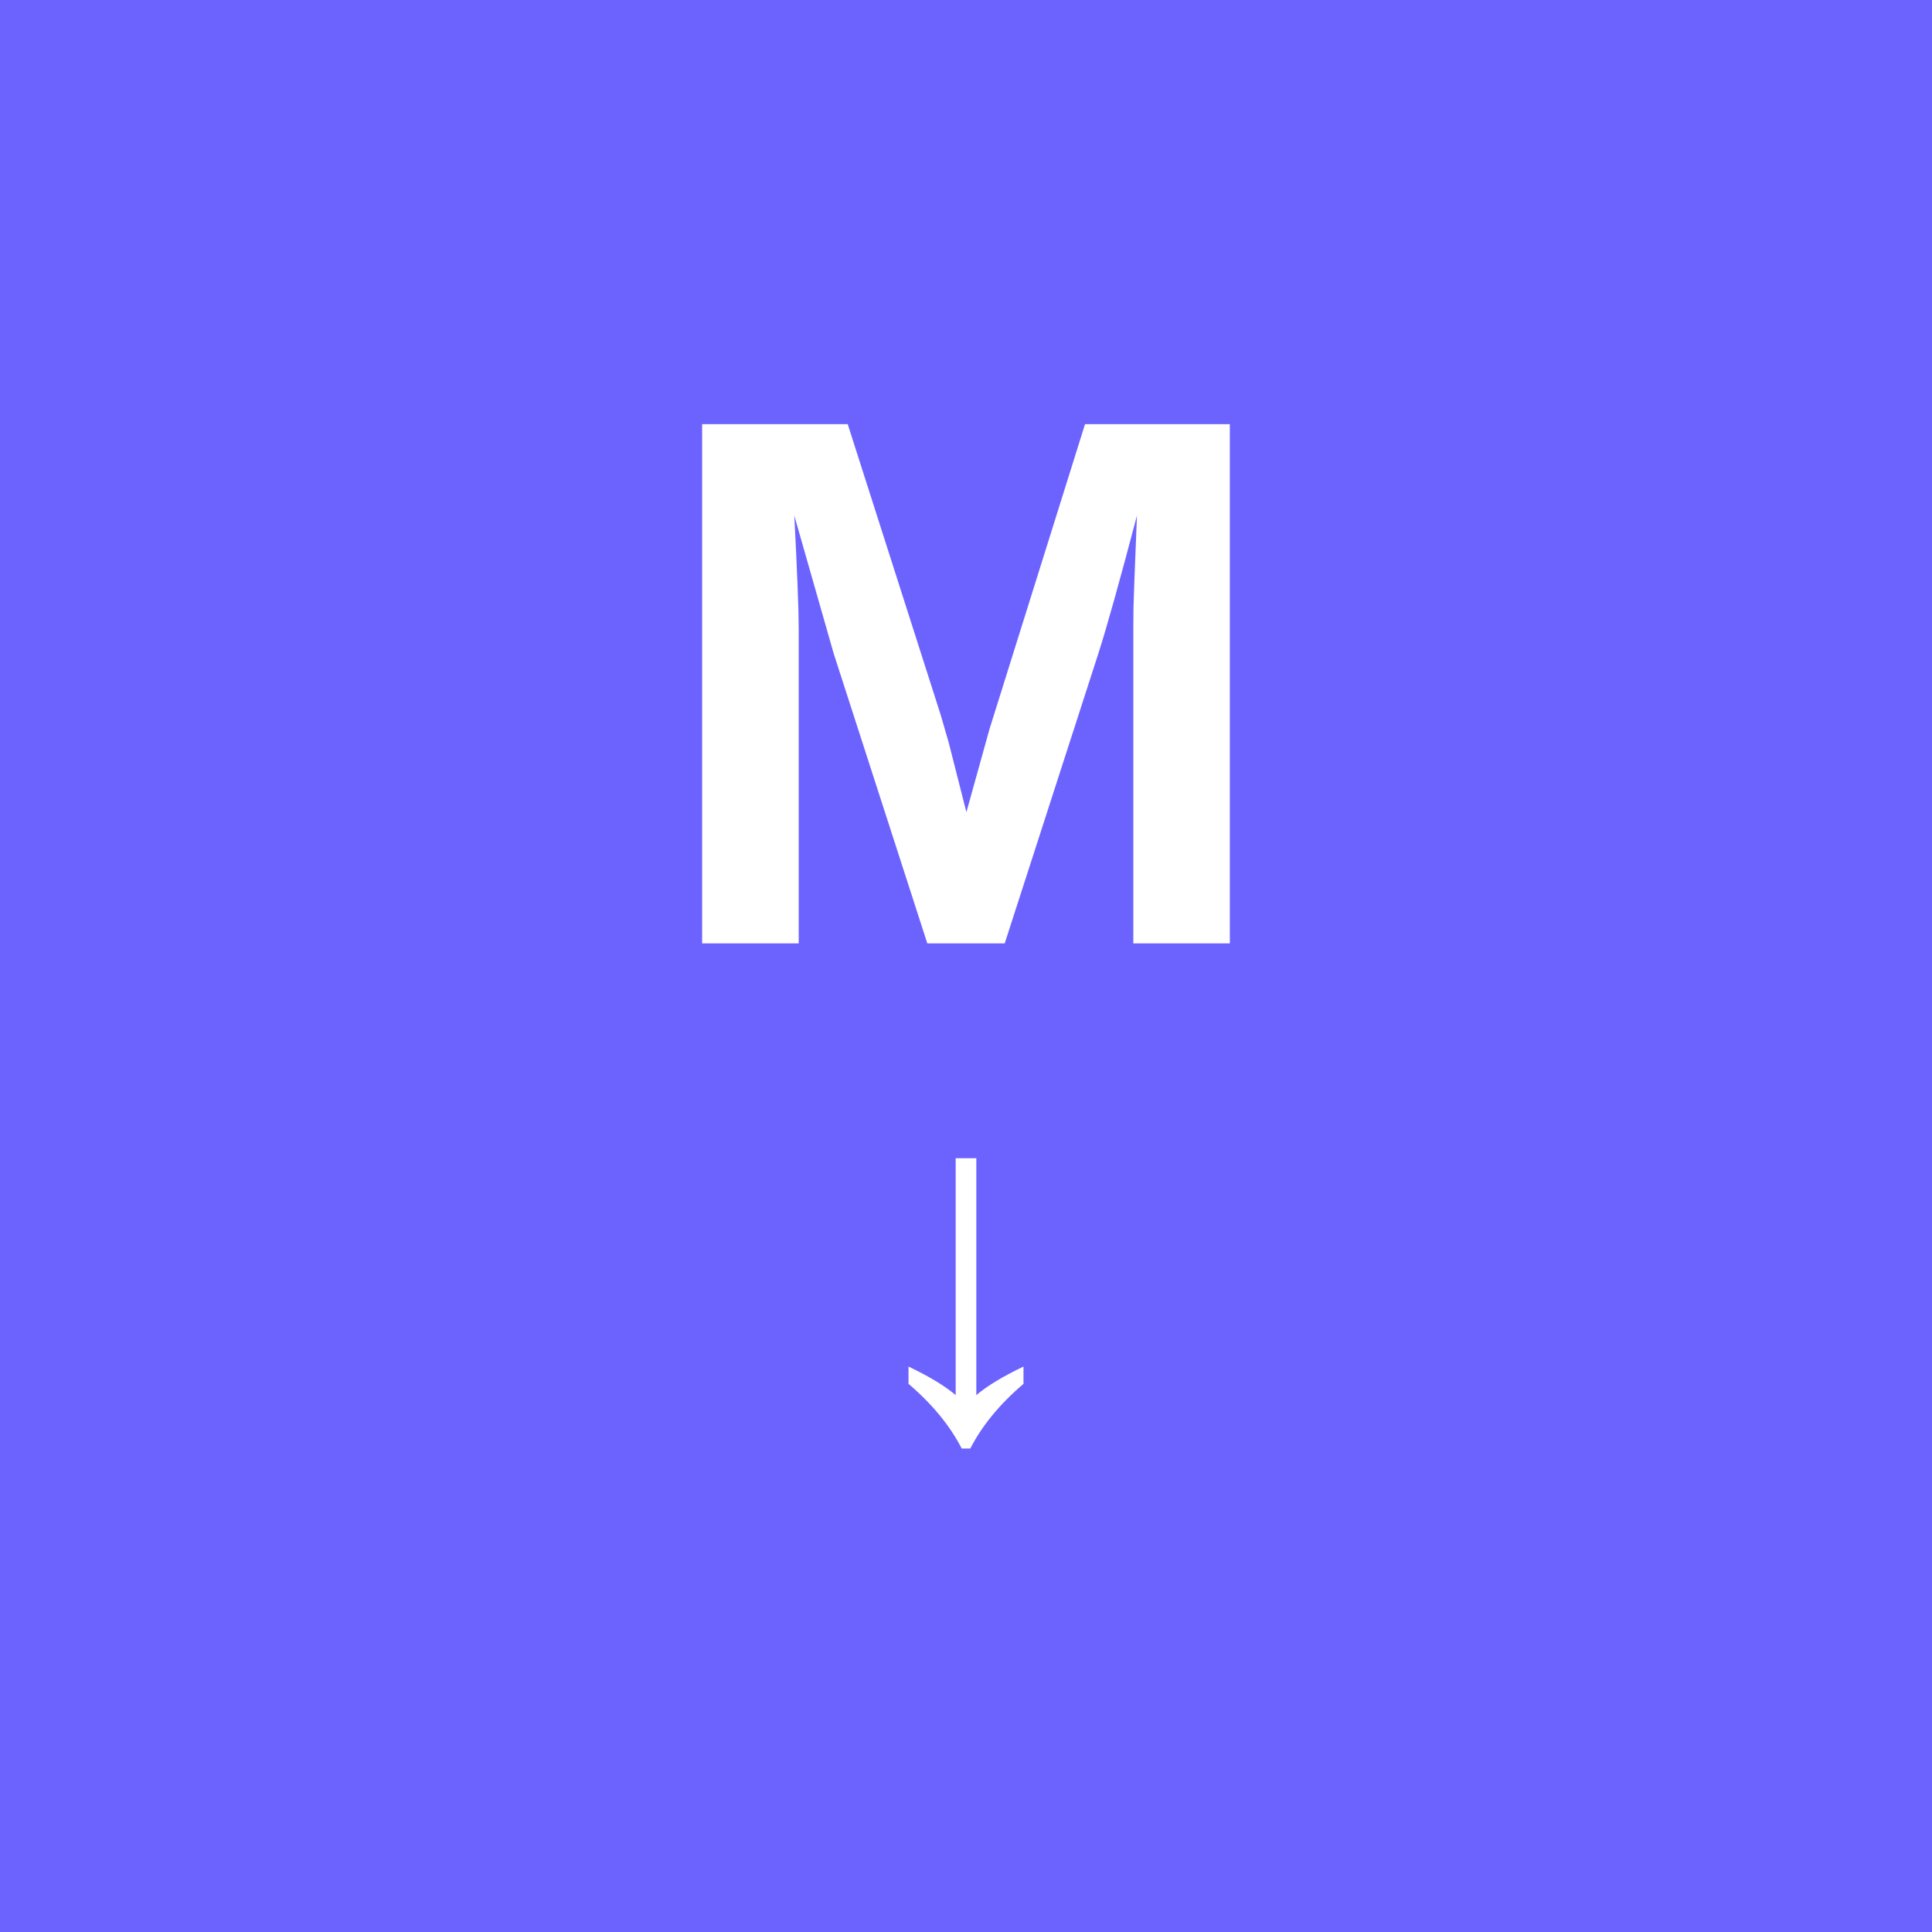
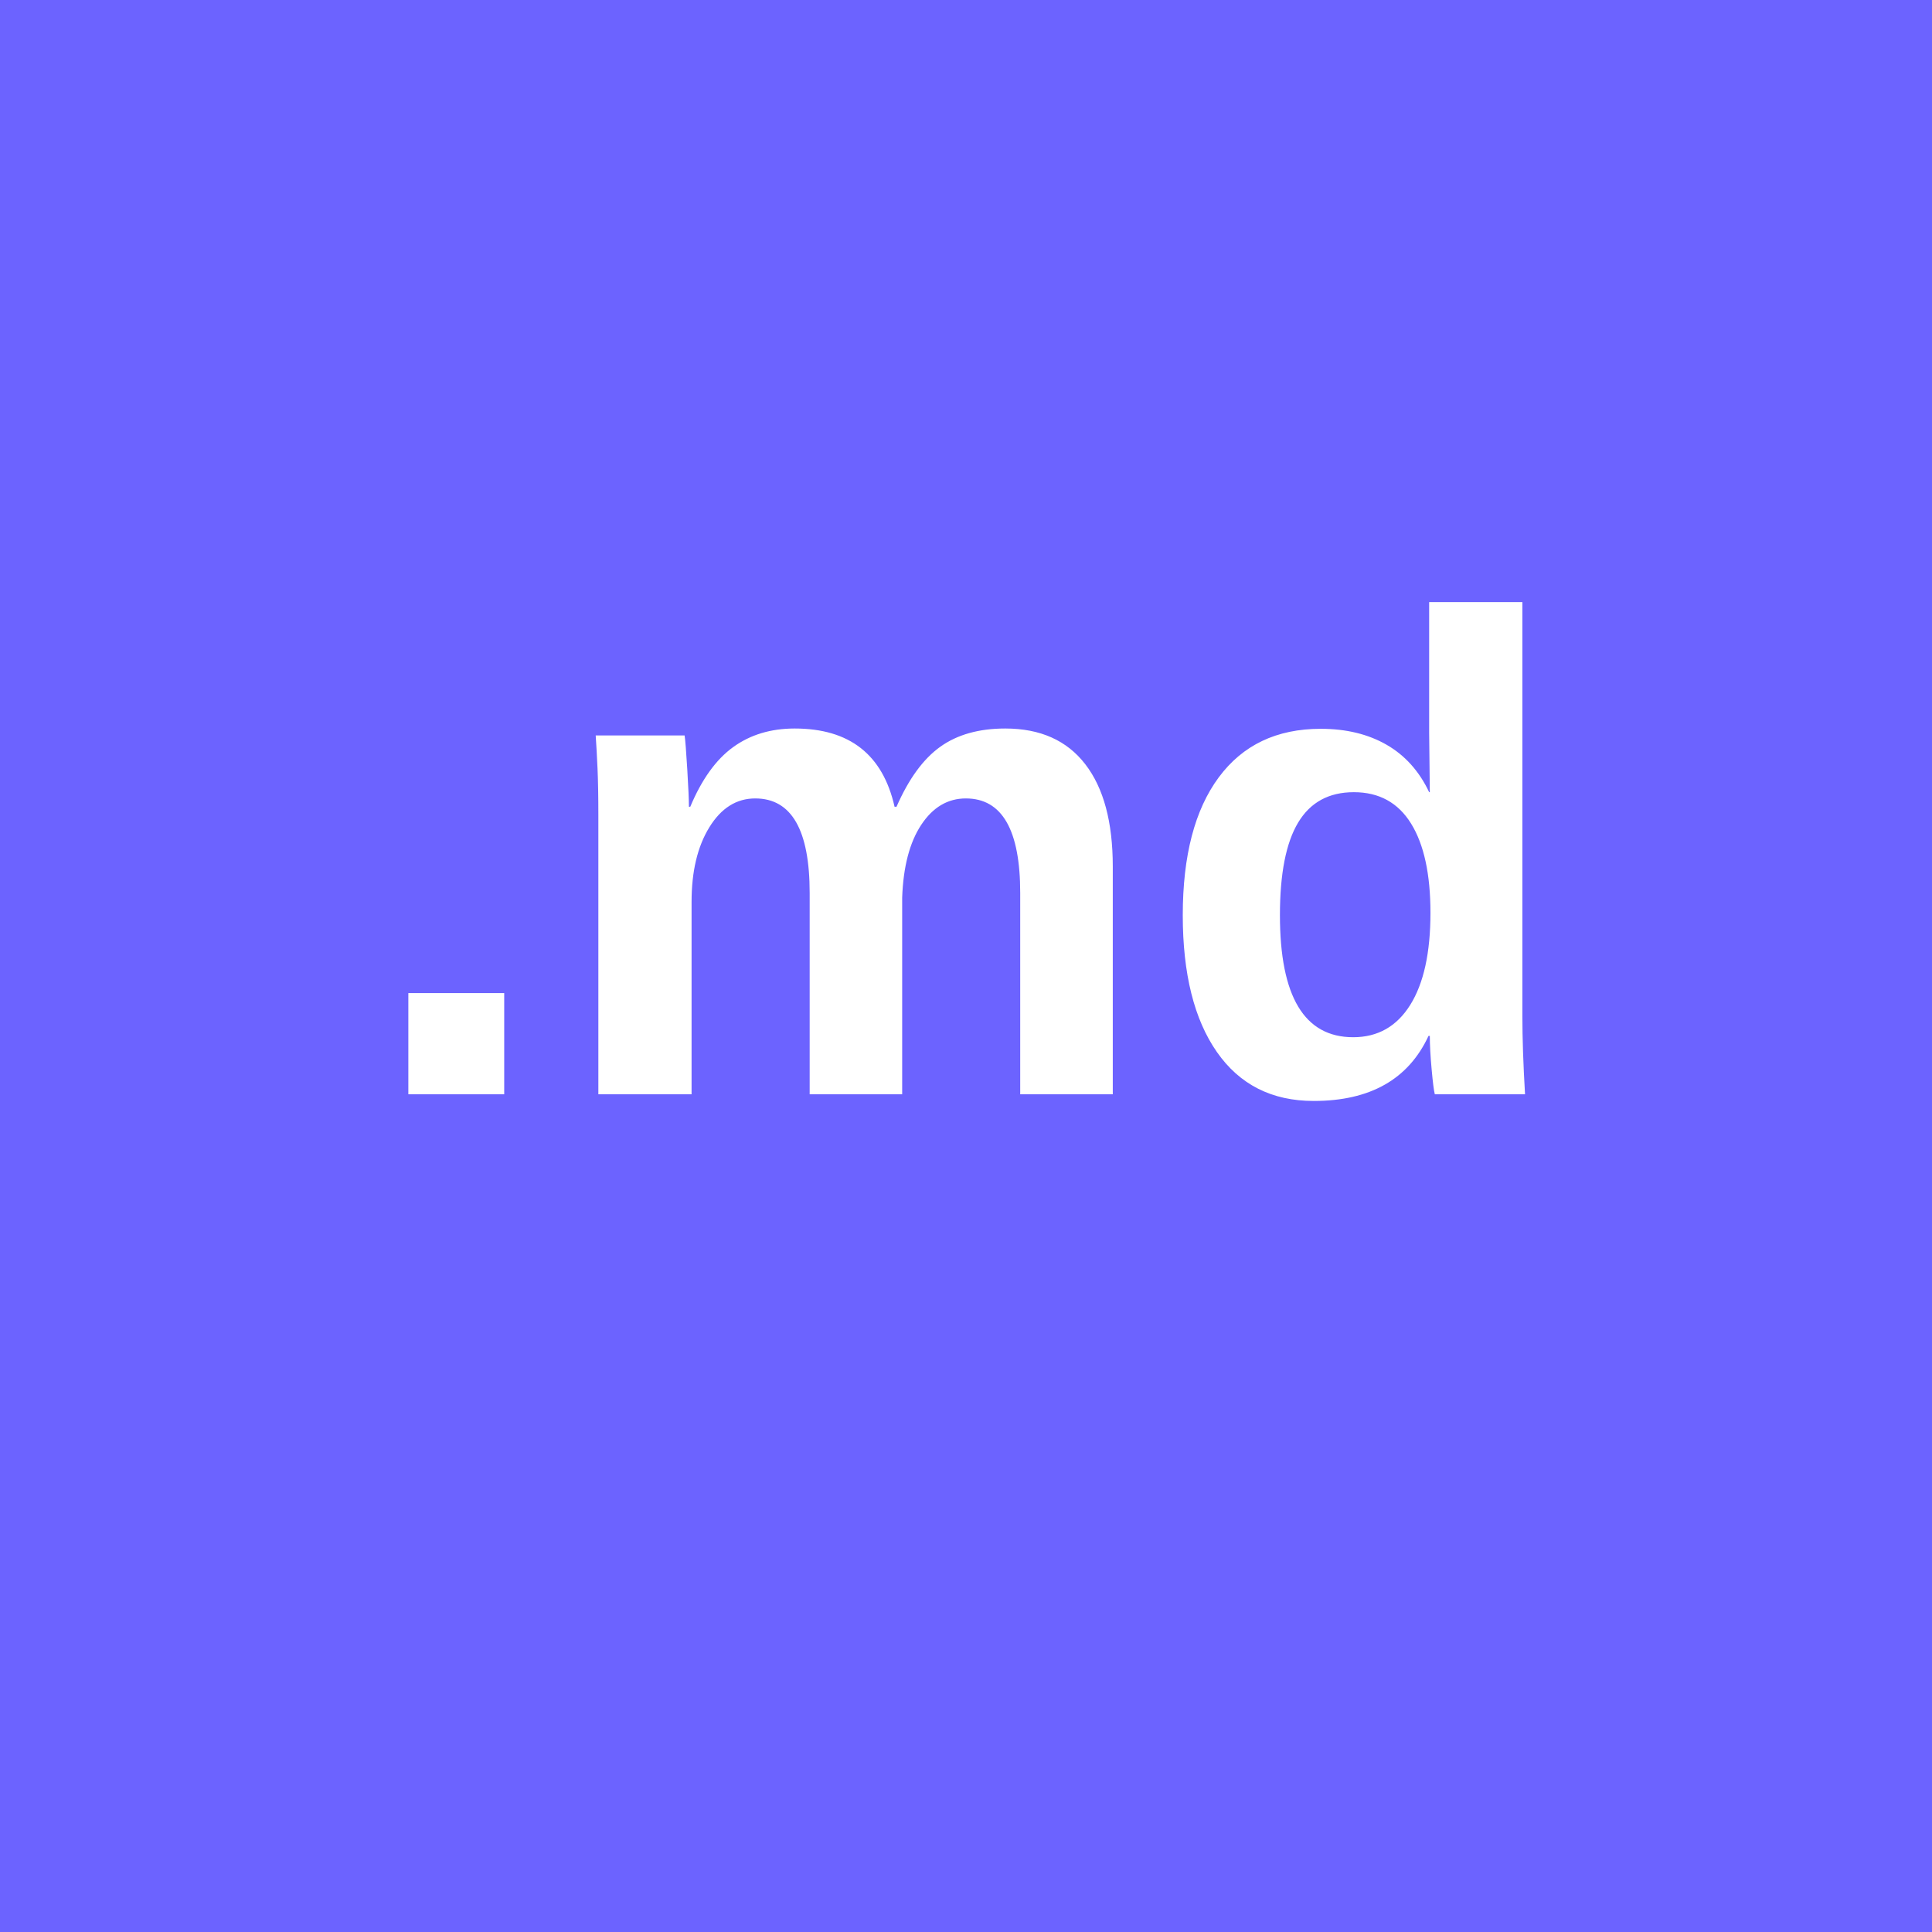
<svg xmlns="http://www.w3.org/2000/svg" viewBox="0 0 512 512" width="512" height="512">
  <rect width="512" height="512" fill="#6c63ff" />
  <g fill="#ffffff" font-family="Arial, Helvetica, sans-serif" font-weight="700" text-anchor="middle">
-     <text x="256" y="250" font-size="200">M</text>
-     <text x="256" y="380" font-size="130">↓</text>
+     <text x="256" y="290" font-size="180">.md</text>
  </g>
</svg>
